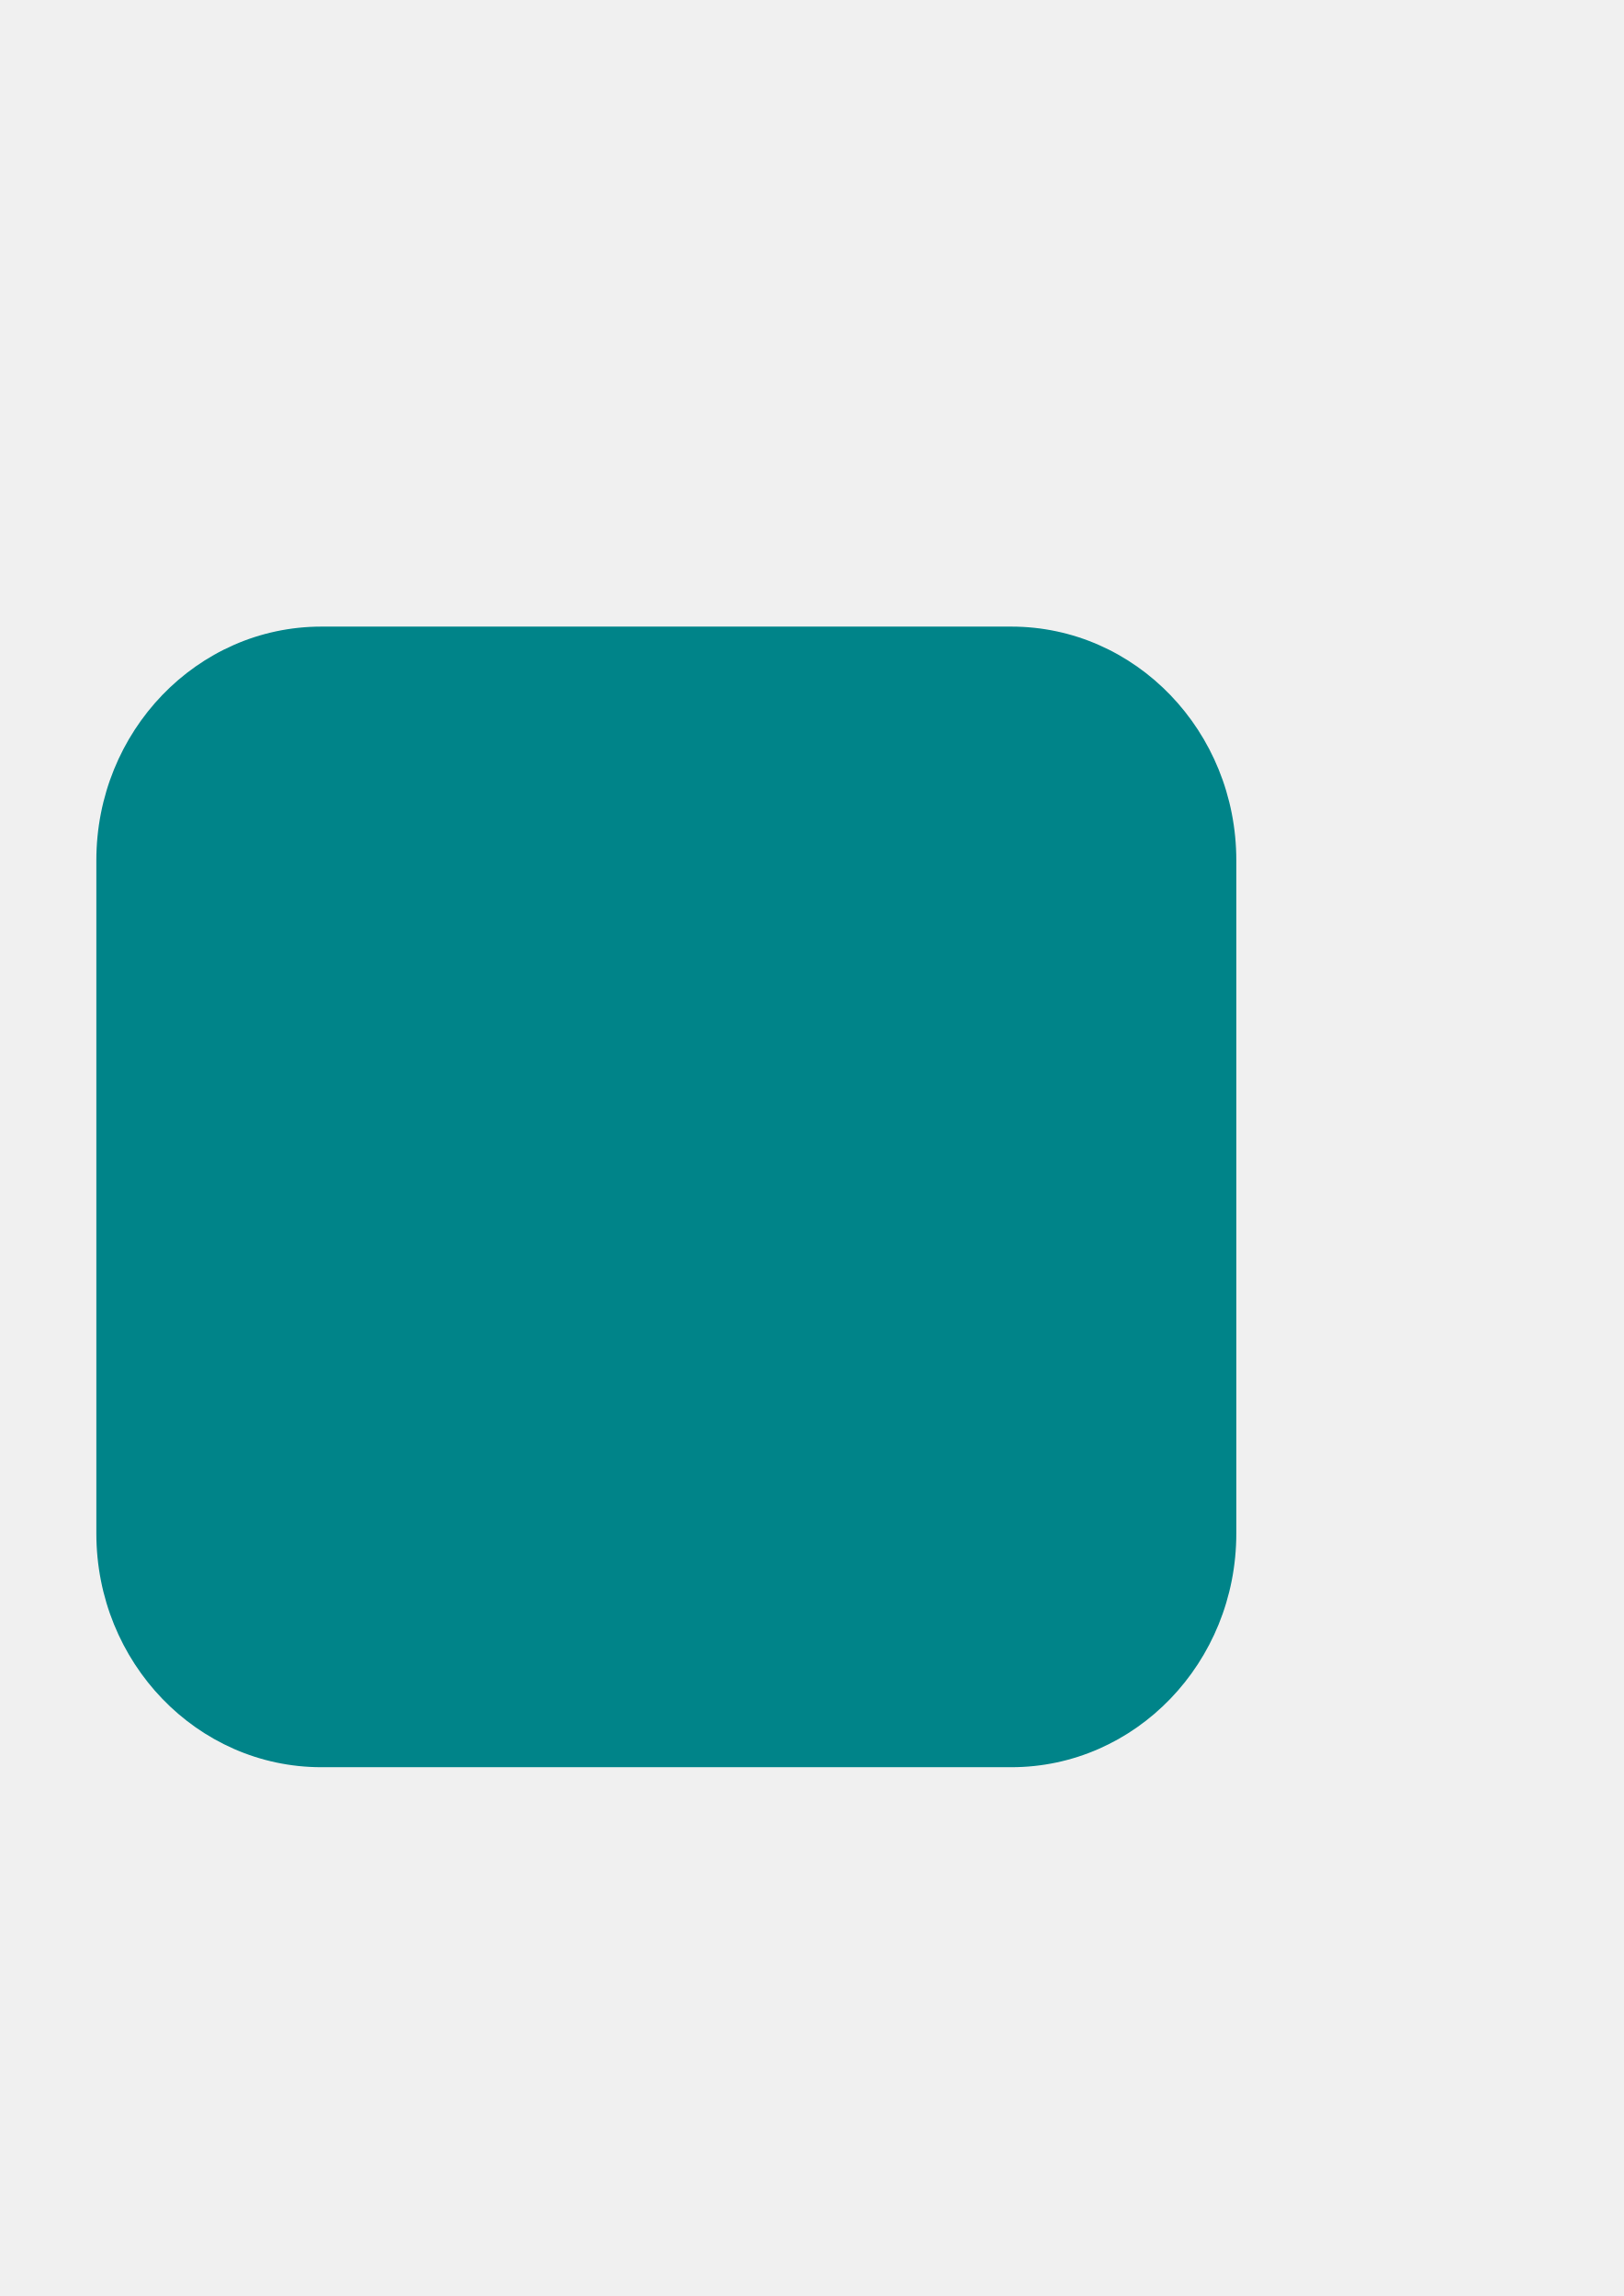
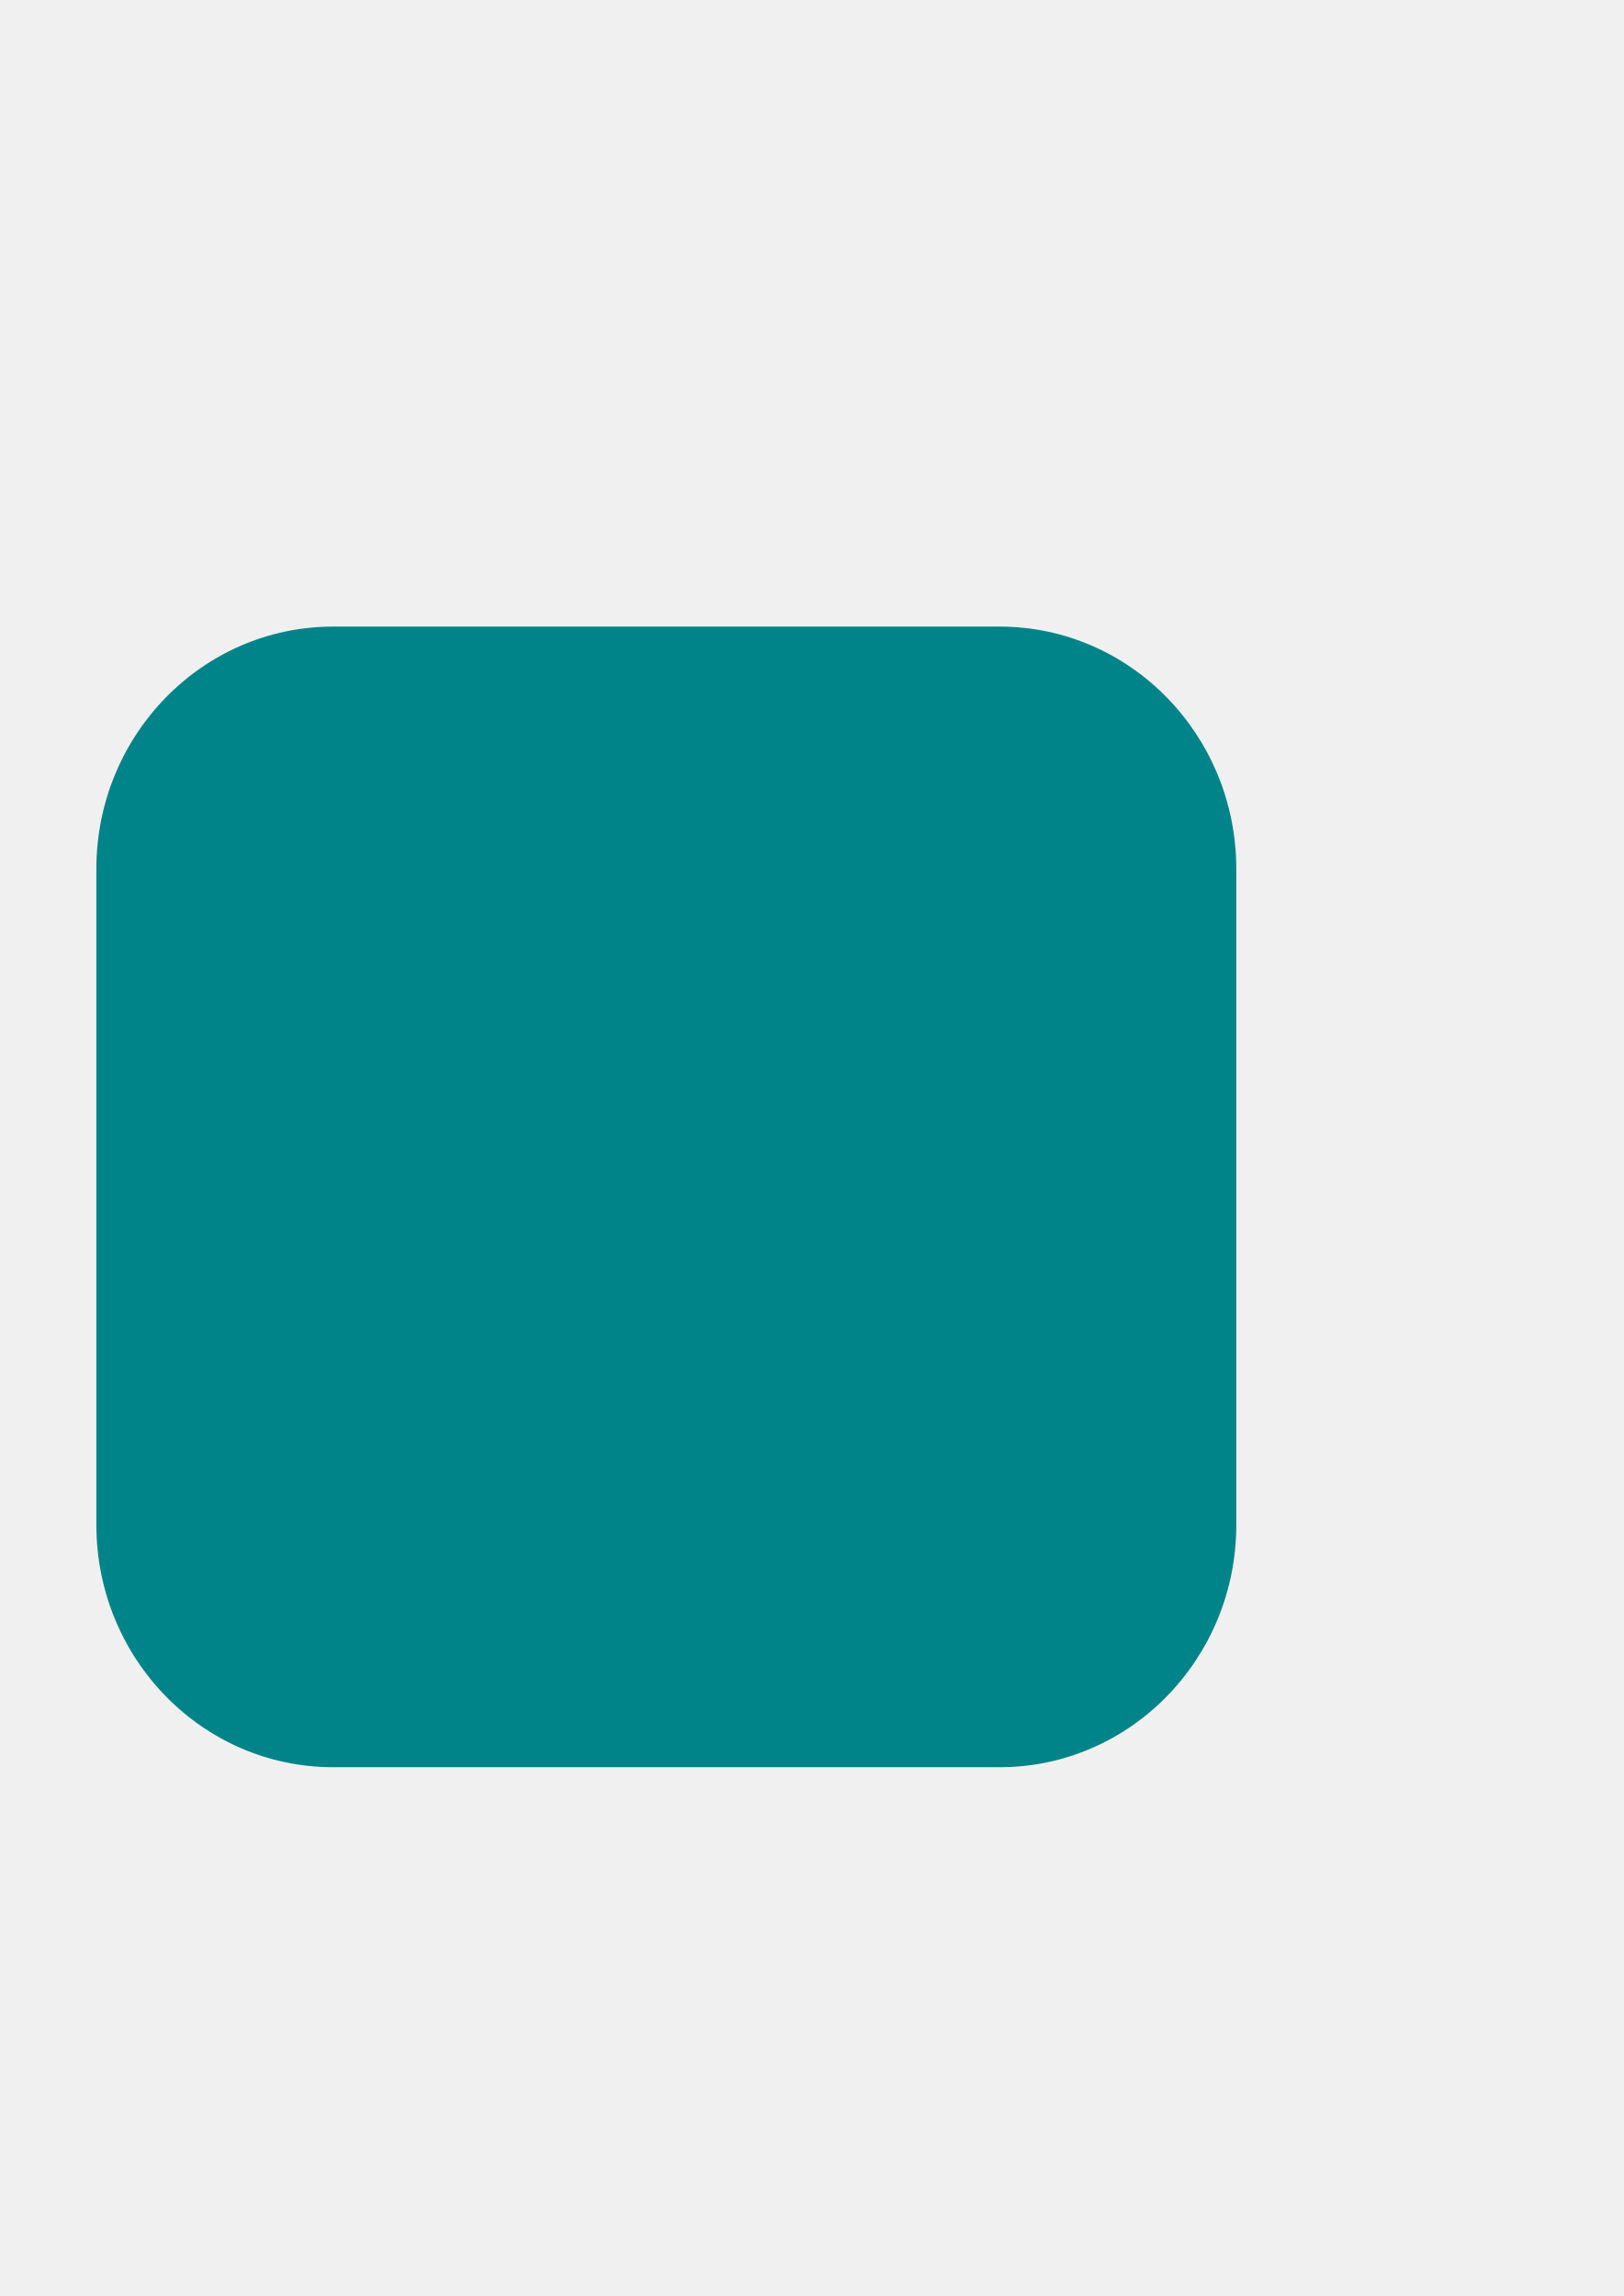
<svg xmlns="http://www.w3.org/2000/svg" width="210mm" height="297mm" viewBox="0 0 210 297" version="1.1" id="svg8">
  <defs id="defs2" />
  <g id="layer1">
-     <rect style="fill:#008489;fill-opacity:1;stroke:#000000;stroke-width:0.24;stroke-opacity:0" id="rect10" width="147.436" height="147.543" x="12.461" y="81.055" rx="29.104" ry="30.238" />
+     <rect style="fill:#008489;fill-opacity:1;stroke:#000000;stroke-width:0.24;stroke-opacity:0" id="rect10" width="147.436" height="147.543" x="12.461" y="81.055" rx="30.616" ry="31.372" />
    <flowRoot xml:space="preserve" id="flowRoot817" style="font-style:normal;font-variant:normal;font-weight:normal;font-stretch:normal;font-size:18.667px;line-height:1.25;font-family:Ubuntu;-inkscape-font-specification:Ubuntu;letter-spacing:0px;word-spacing:0px;fill:#ffffff;fill-opacity:1;stroke:none" transform="matrix(0.2928102,0,0,0.2645833,42.10859,14.81666)">
      <flowRegion id="flowRegion819" style="fill:#ffffff">
        <rect id="rect821" width="678.571" height="555.714" x="47.143" y="308.234" style="fill:#ffffff" />
      </flowRegion>
      <flowPara id="flowPara823" style="font-style:normal;font-variant:normal;font-weight:normal;font-stretch:normal;font-size:443.603px;font-family:'Grand Hotel';-inkscape-font-specification:'Grand Hotel';fill:#ffffff">S</flowPara>
    </flowRoot>
  </g>
</svg>
